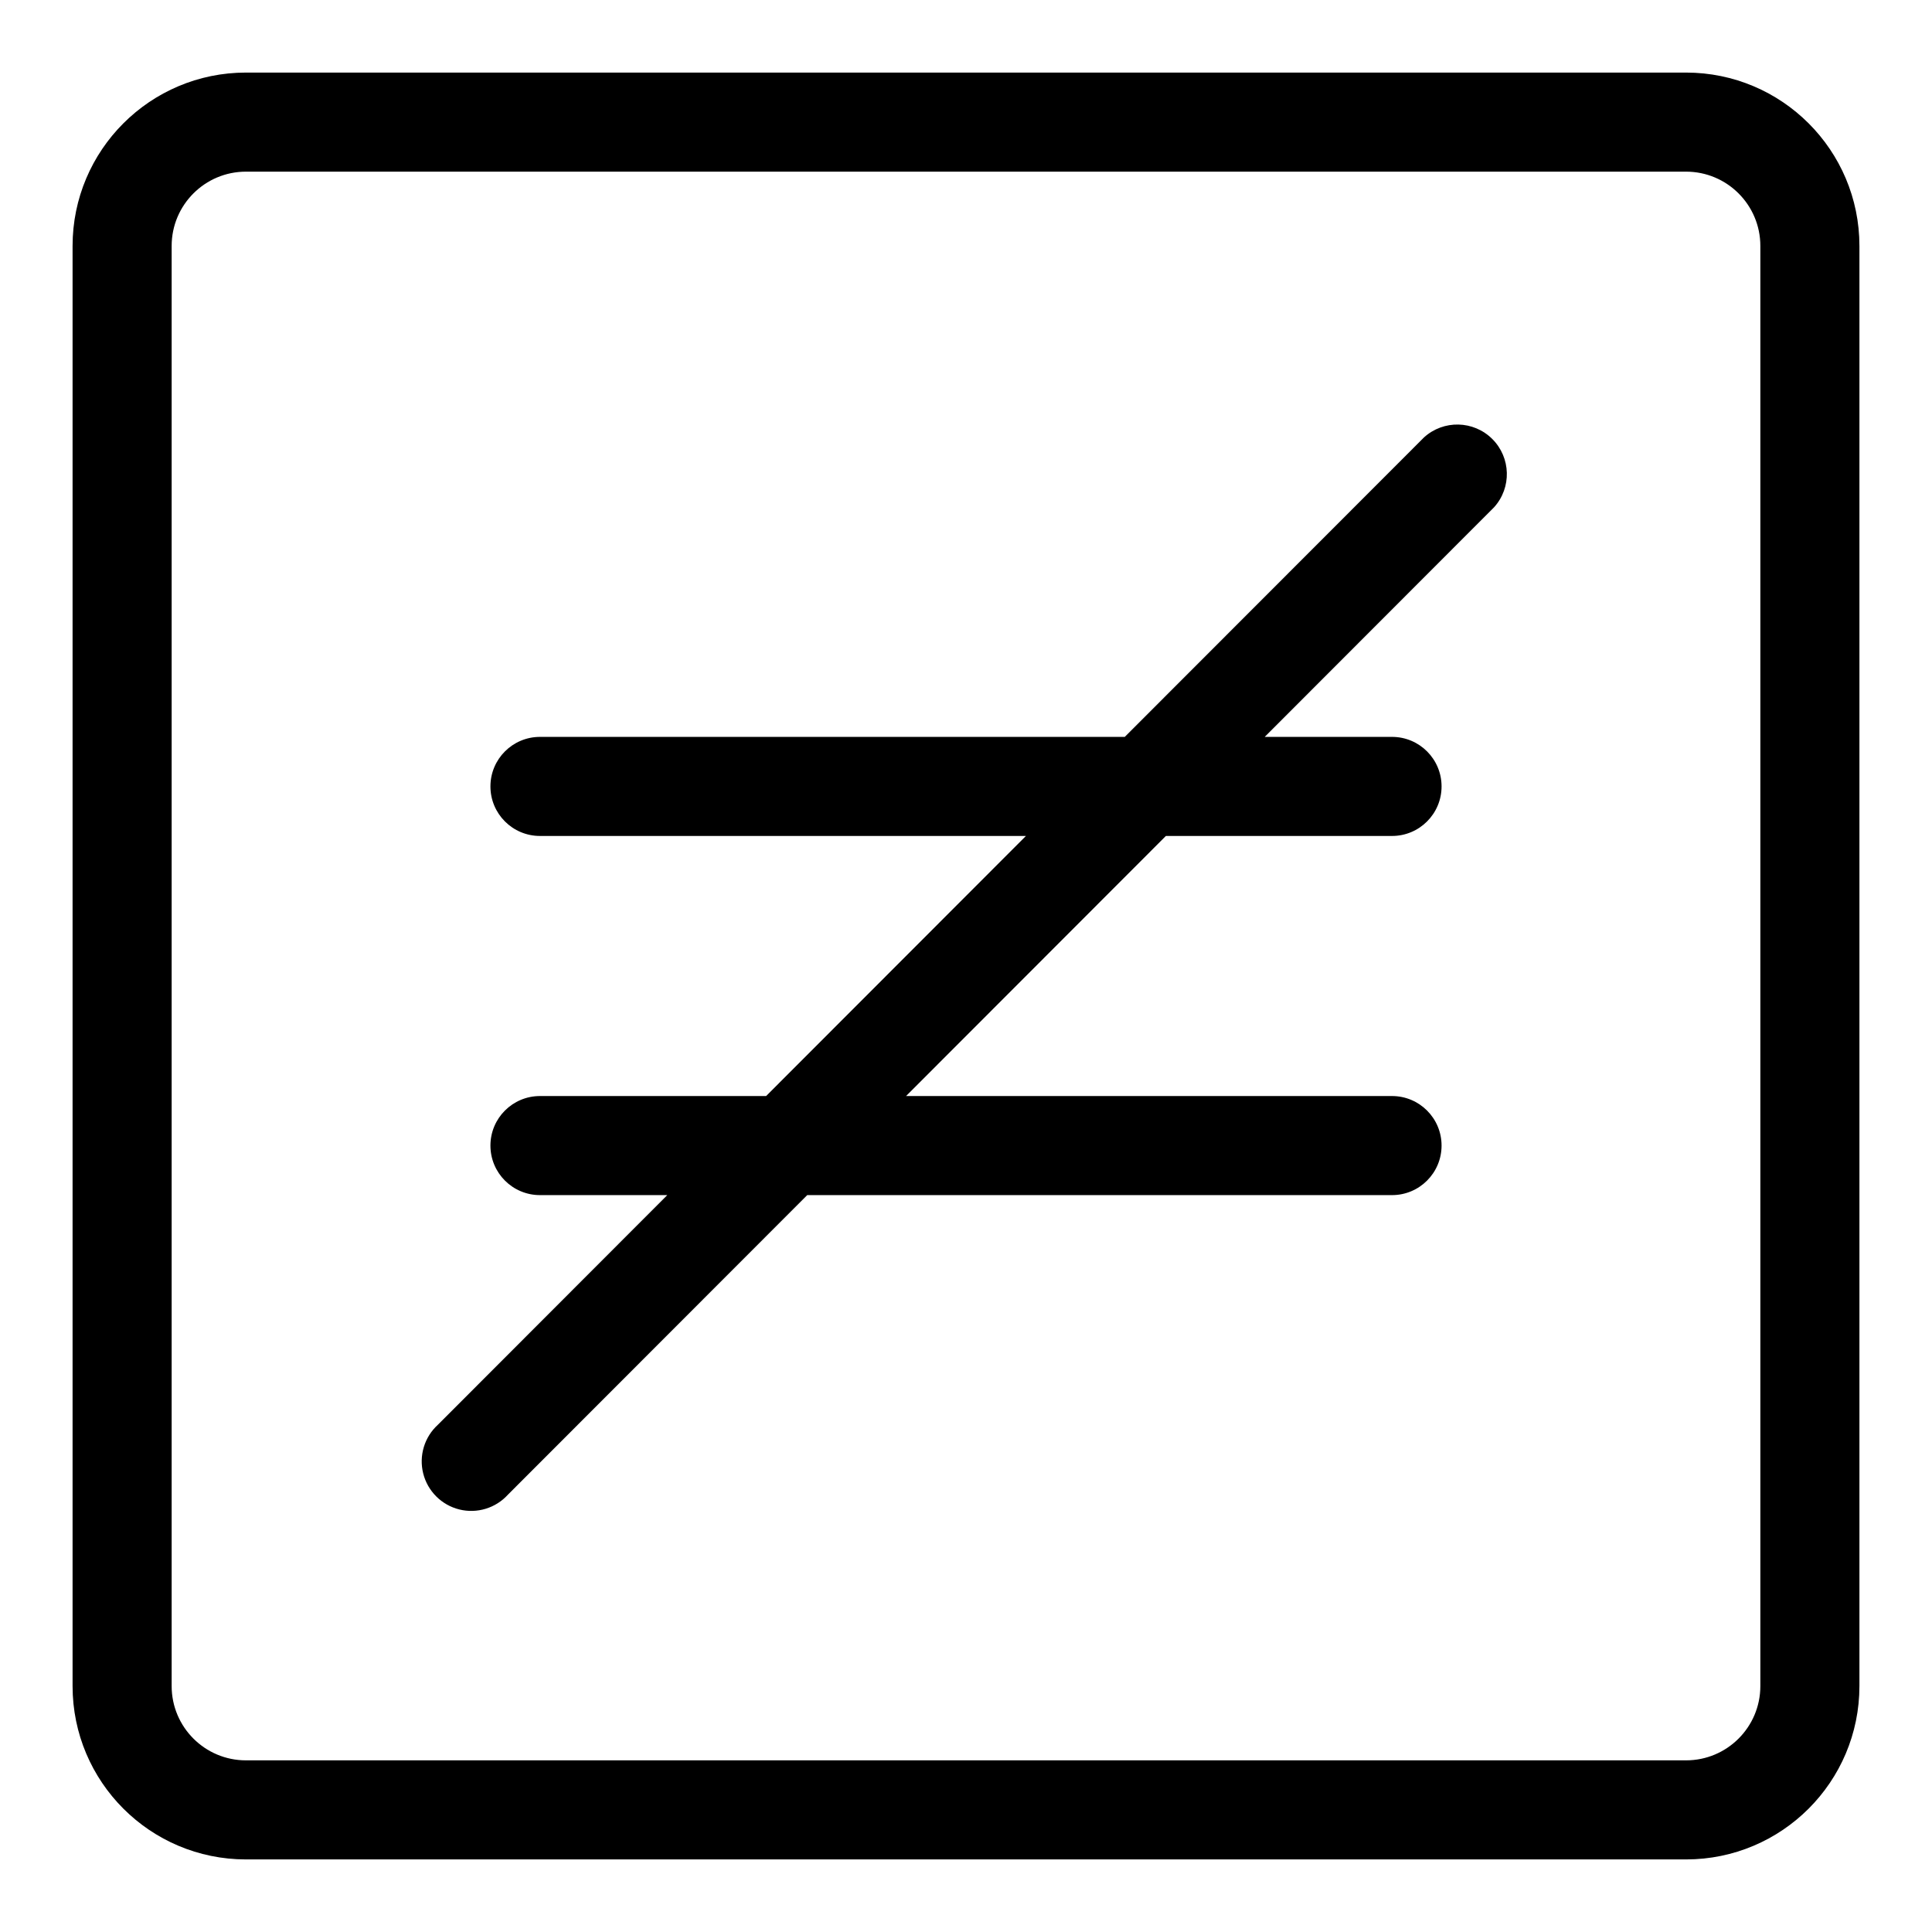
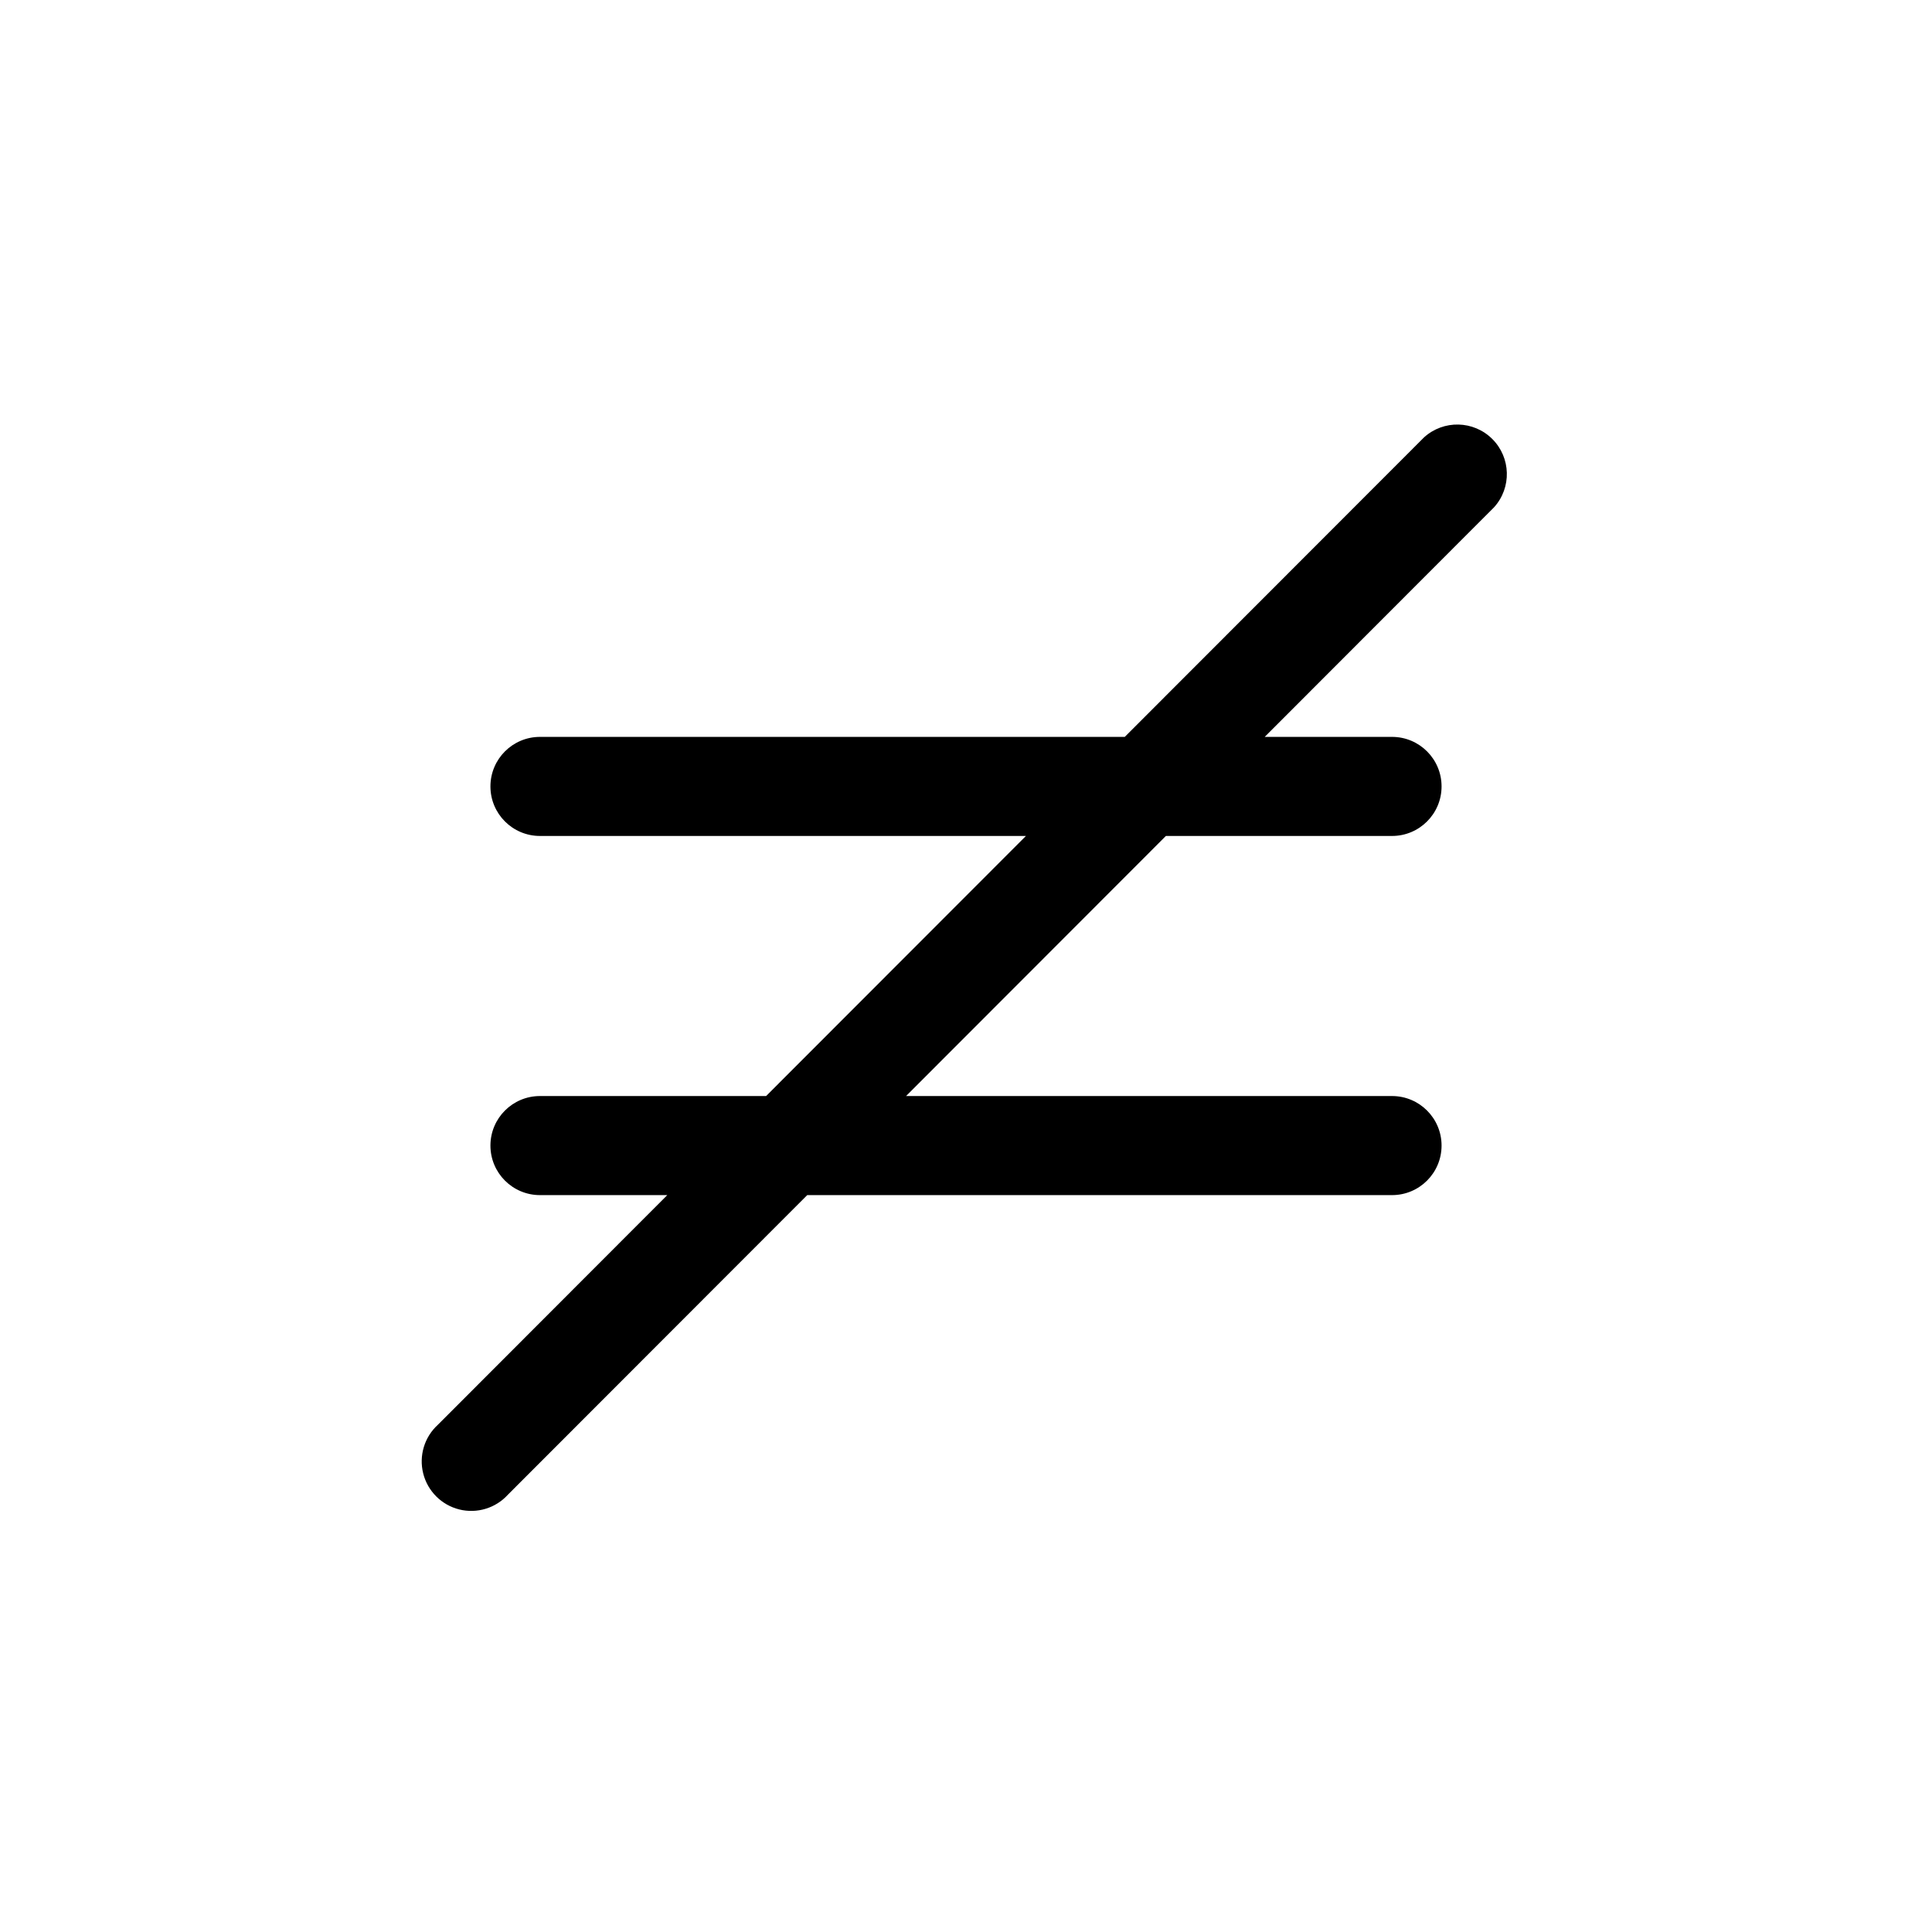
<svg xmlns="http://www.w3.org/2000/svg" data-name="Layer 1" viewBox="25 25 78 78">
-   <path fill="#000" d="M93.07,27.93H34.93a7,7,0,0,0-7,7V93.07a7,7,0,0,0,7,7H93.07a7,7,0,0,0,7-7V34.93A7,7,0,0,0,93.07,27.93Zm3,65.14a3,3,0,0,1-3,3H34.93a3,3,0,0,1-3-3V34.93a3,3,0,0,1,3-3H93.07a3,3,0,0,1,3,3Z" />
+   <path fill="none" d="M93.07,27.93H34.93a7,7,0,0,0-7,7V93.07a7,7,0,0,0,7,7H93.07a7,7,0,0,0,7-7V34.93A7,7,0,0,0,93.07,27.93Zm3,65.14a3,3,0,0,1-3,3H34.93a3,3,0,0,1-3-3V34.93a3,3,0,0,1,3-3H93.07a3,3,0,0,1,3,3Z" />
  <path fill="#000" d="M82.49,42.66,70.41,54.75H46.8a2,2,0,0,0,0,4H66.42L55.93,69.25H46.8a2,2,0,0,0,0,4h5.14l-9.26,9.27a2,2,0,1,0,2.83,2.82L57.59,73.25H81.2a2,2,0,0,0,0-4H61.58l10.49-10.5H81.2a2,2,0,0,0,0-4H76.06l9.26-9.27a2,2,0,0,0-2.83-2.82Z" />
</svg>
